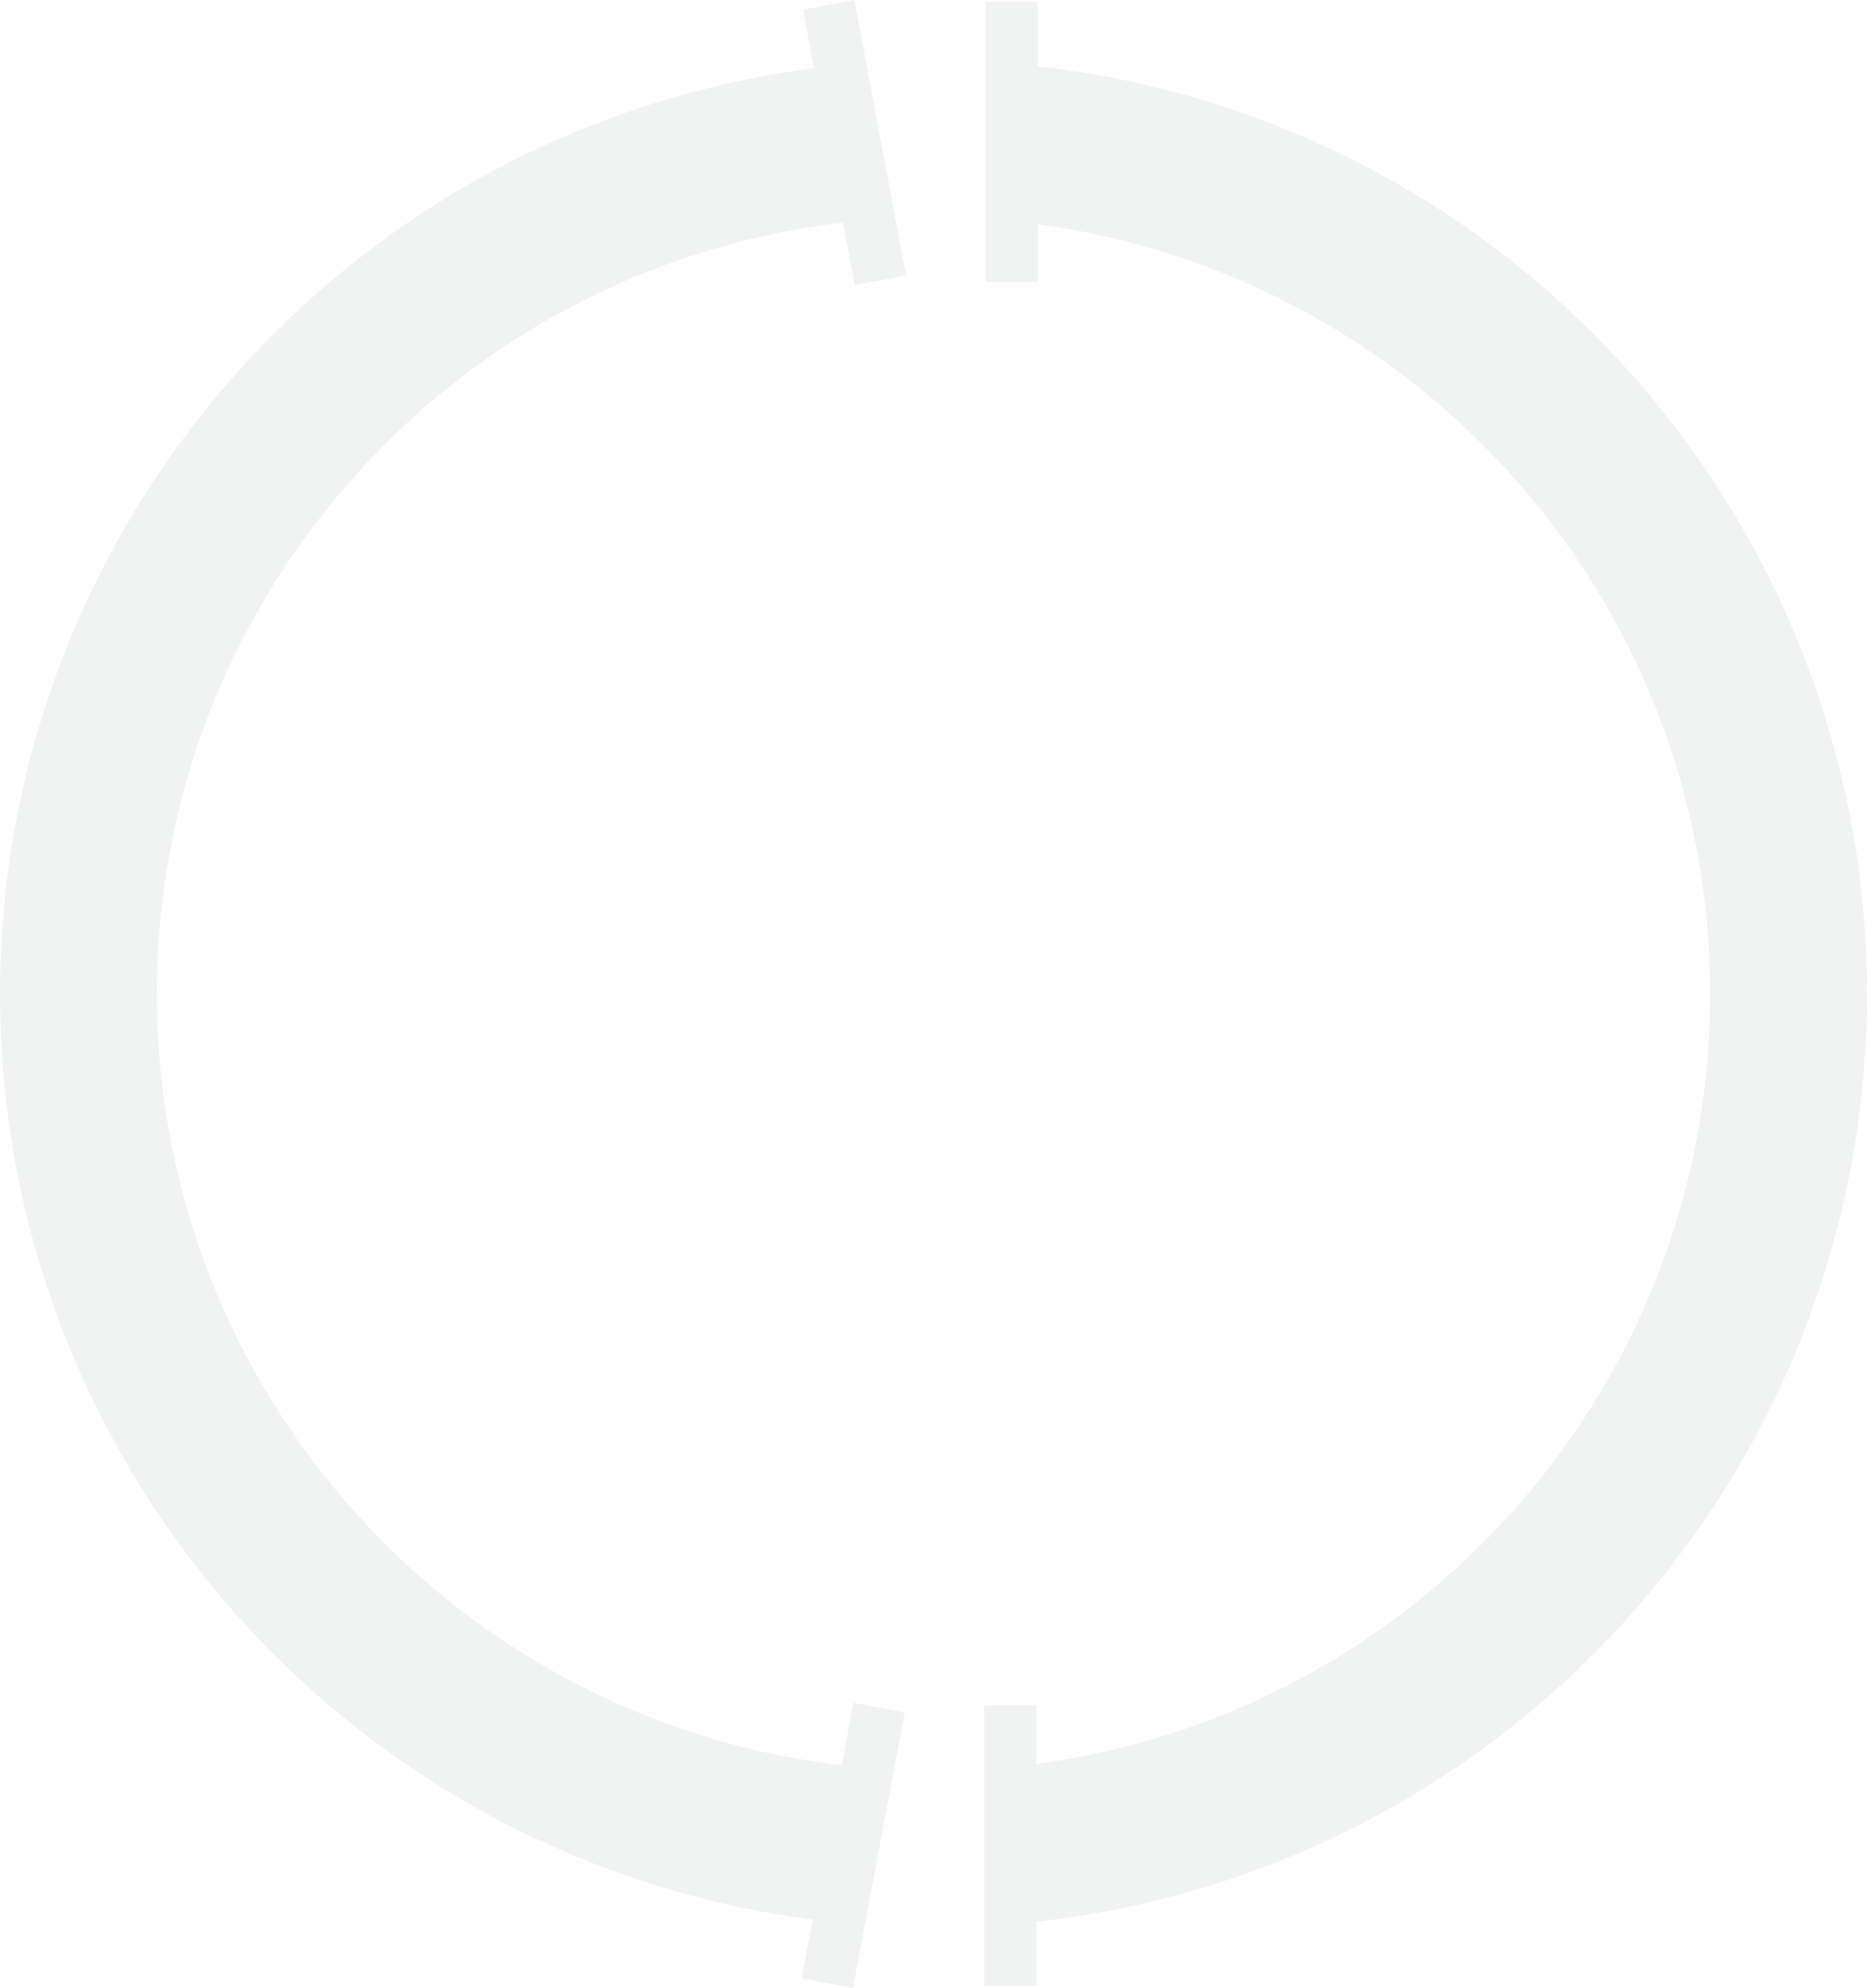
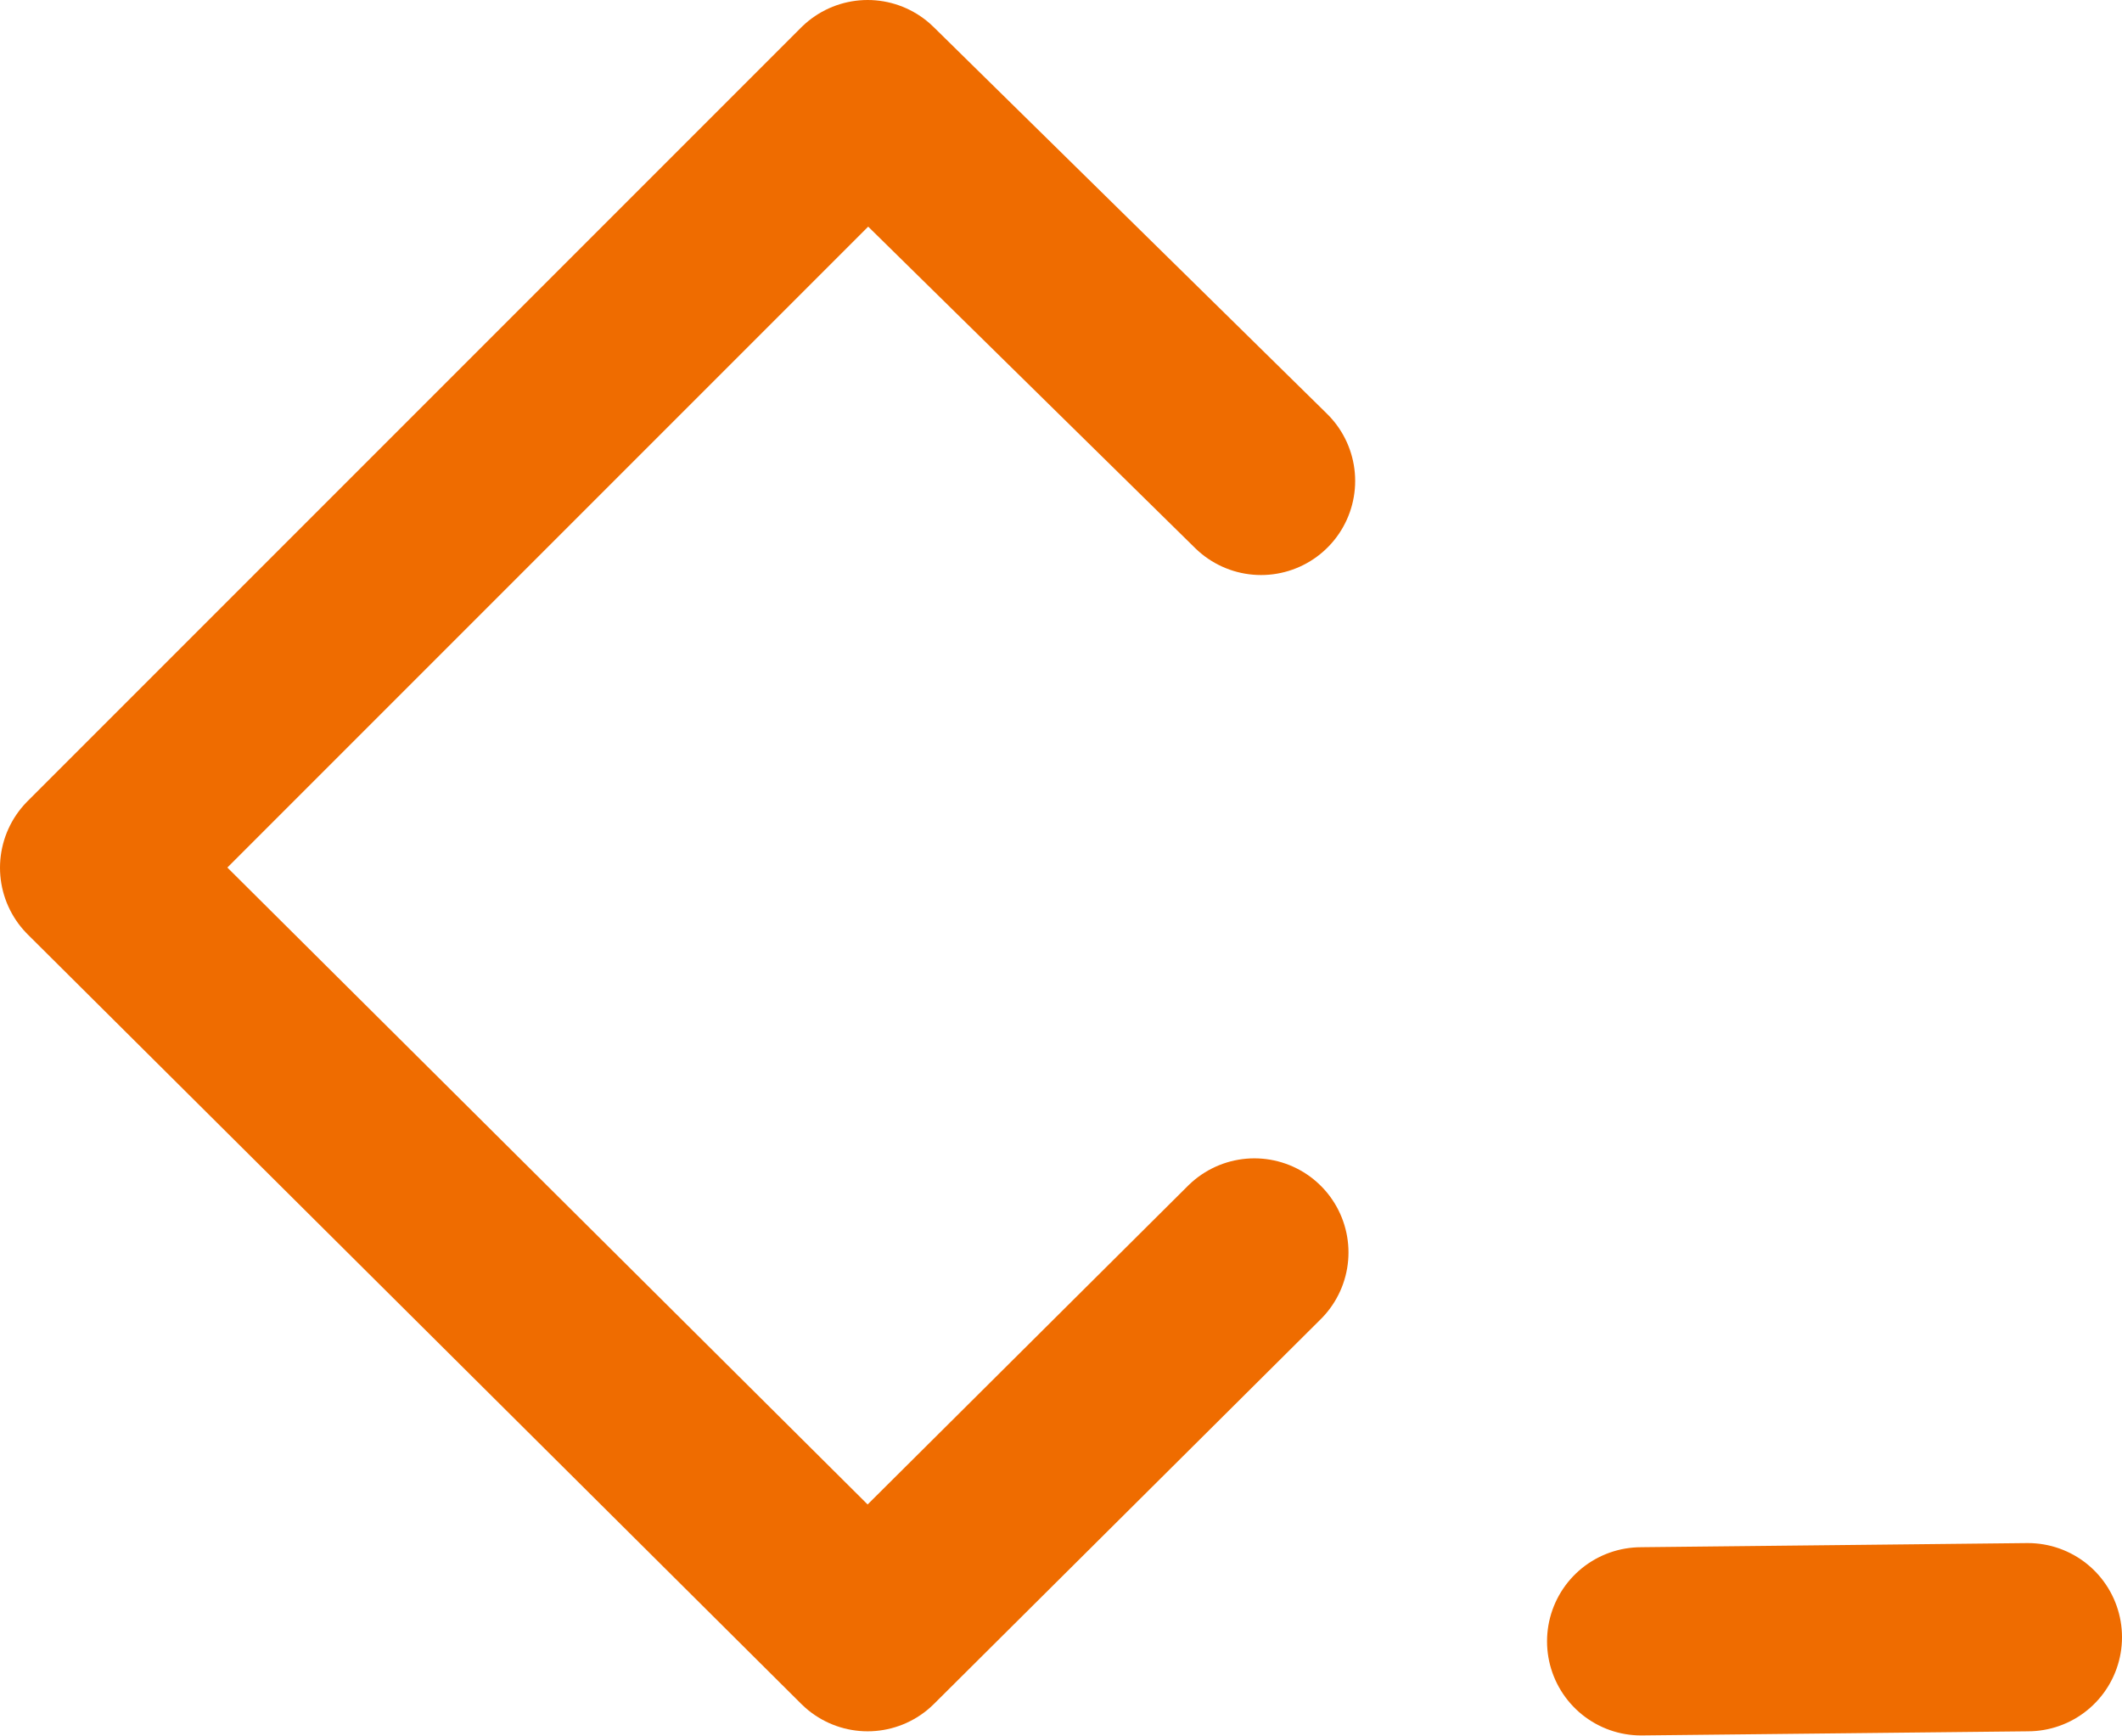
- <svg xmlns="http://www.w3.org/2000/svg" id="Layer_1" data-name="Layer 1" viewBox="0 0 214.33 228.25">
-   <line x1="98.12" y1="10.78" x2="98.12" y2="21.79" style="fill:none;stroke:#f1f3f2;stroke-miterlimit:10;stroke-width:3px" />
-   <line x1="100.94" y1="196.06" x2="94.99" y2="227.7" style="fill:none;stroke:#f1f3f2;stroke-miterlimit:10;stroke-width:6px" />
-   <line x1="116" y1="195.79" x2="116" y2="227.98" style="fill:none;stroke:#f1f3f2;stroke-miterlimit:10;stroke-width:6px" />
-   <line x1="95.15" y1="0.55" x2="101.09" y2="32.19" style="fill:none;stroke:#f1f3f2;stroke-miterlimit:10;stroke-width:6px" />
-   <line x1="116.15" y1="0.19" x2="116.15" y2="32.38" style="fill:none;stroke:#f1f3f2;stroke-miterlimit:10;stroke-width:6px" />
-   <path d="M216,234.1a98.17,98.17,0,0,1,0-195.51" transform="translate(-117.84 -22.22)" style="fill:none;stroke:#f1f3f2;stroke-miterlimit:10;stroke-width:18px" />
-   <path d="M234,38.58a98.17,98.17,0,0,1,0,195.52" transform="translate(-117.84 -22.22)" style="fill:none;stroke:#f1f3f2;stroke-miterlimit:10;stroke-width:18px" />
+ <svg xmlns="http://www.w3.org/2000/svg" id="Layer_5" data-name="Layer 5" viewBox="0 0 225.5 184.4">
+   <polyline points="133.3 133.08 92.2 173.96 10 92.2 92.2 10 134.01 51.1" style="fill:none;stroke:#ef6c00;stroke-linecap:round;stroke-linejoin:round;stroke-width:20px" />
+   <line x1="174.4" y1="174.4" x2="215.5" y2="173.96" style="fill:none;stroke:#ef6c00;stroke-linecap:round;stroke-linejoin:round;stroke-width:20px" />
</svg>
